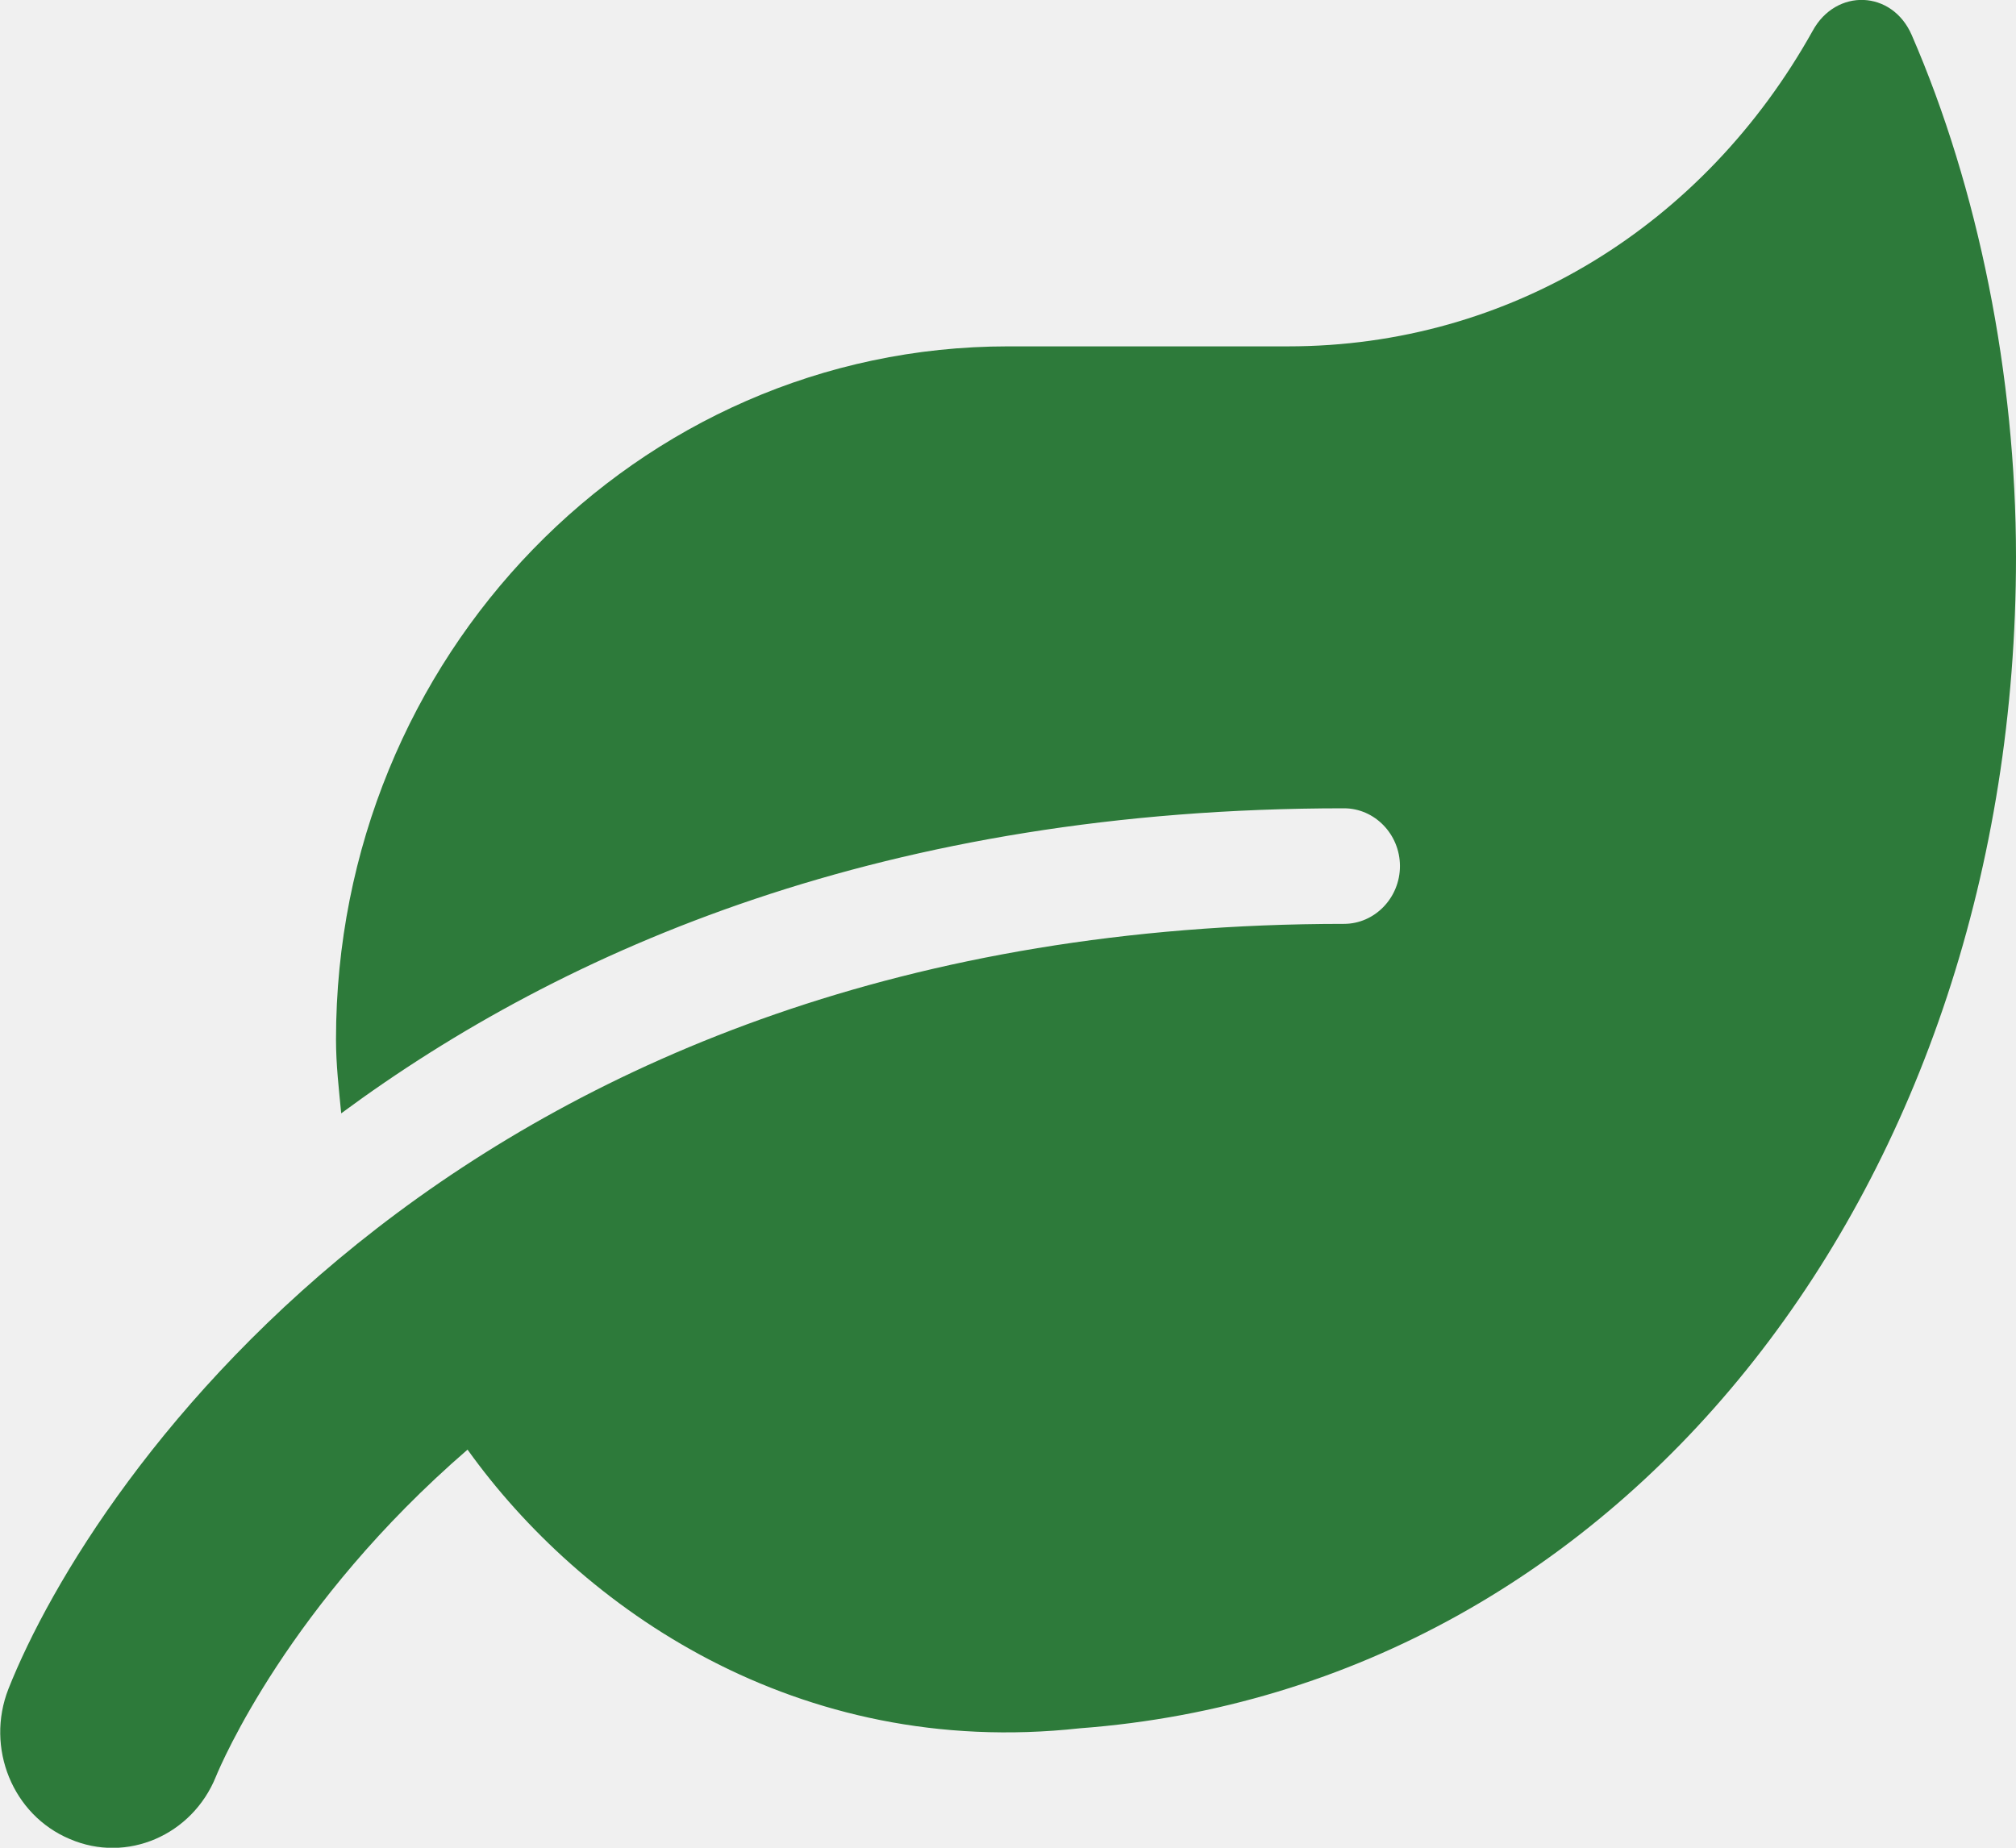
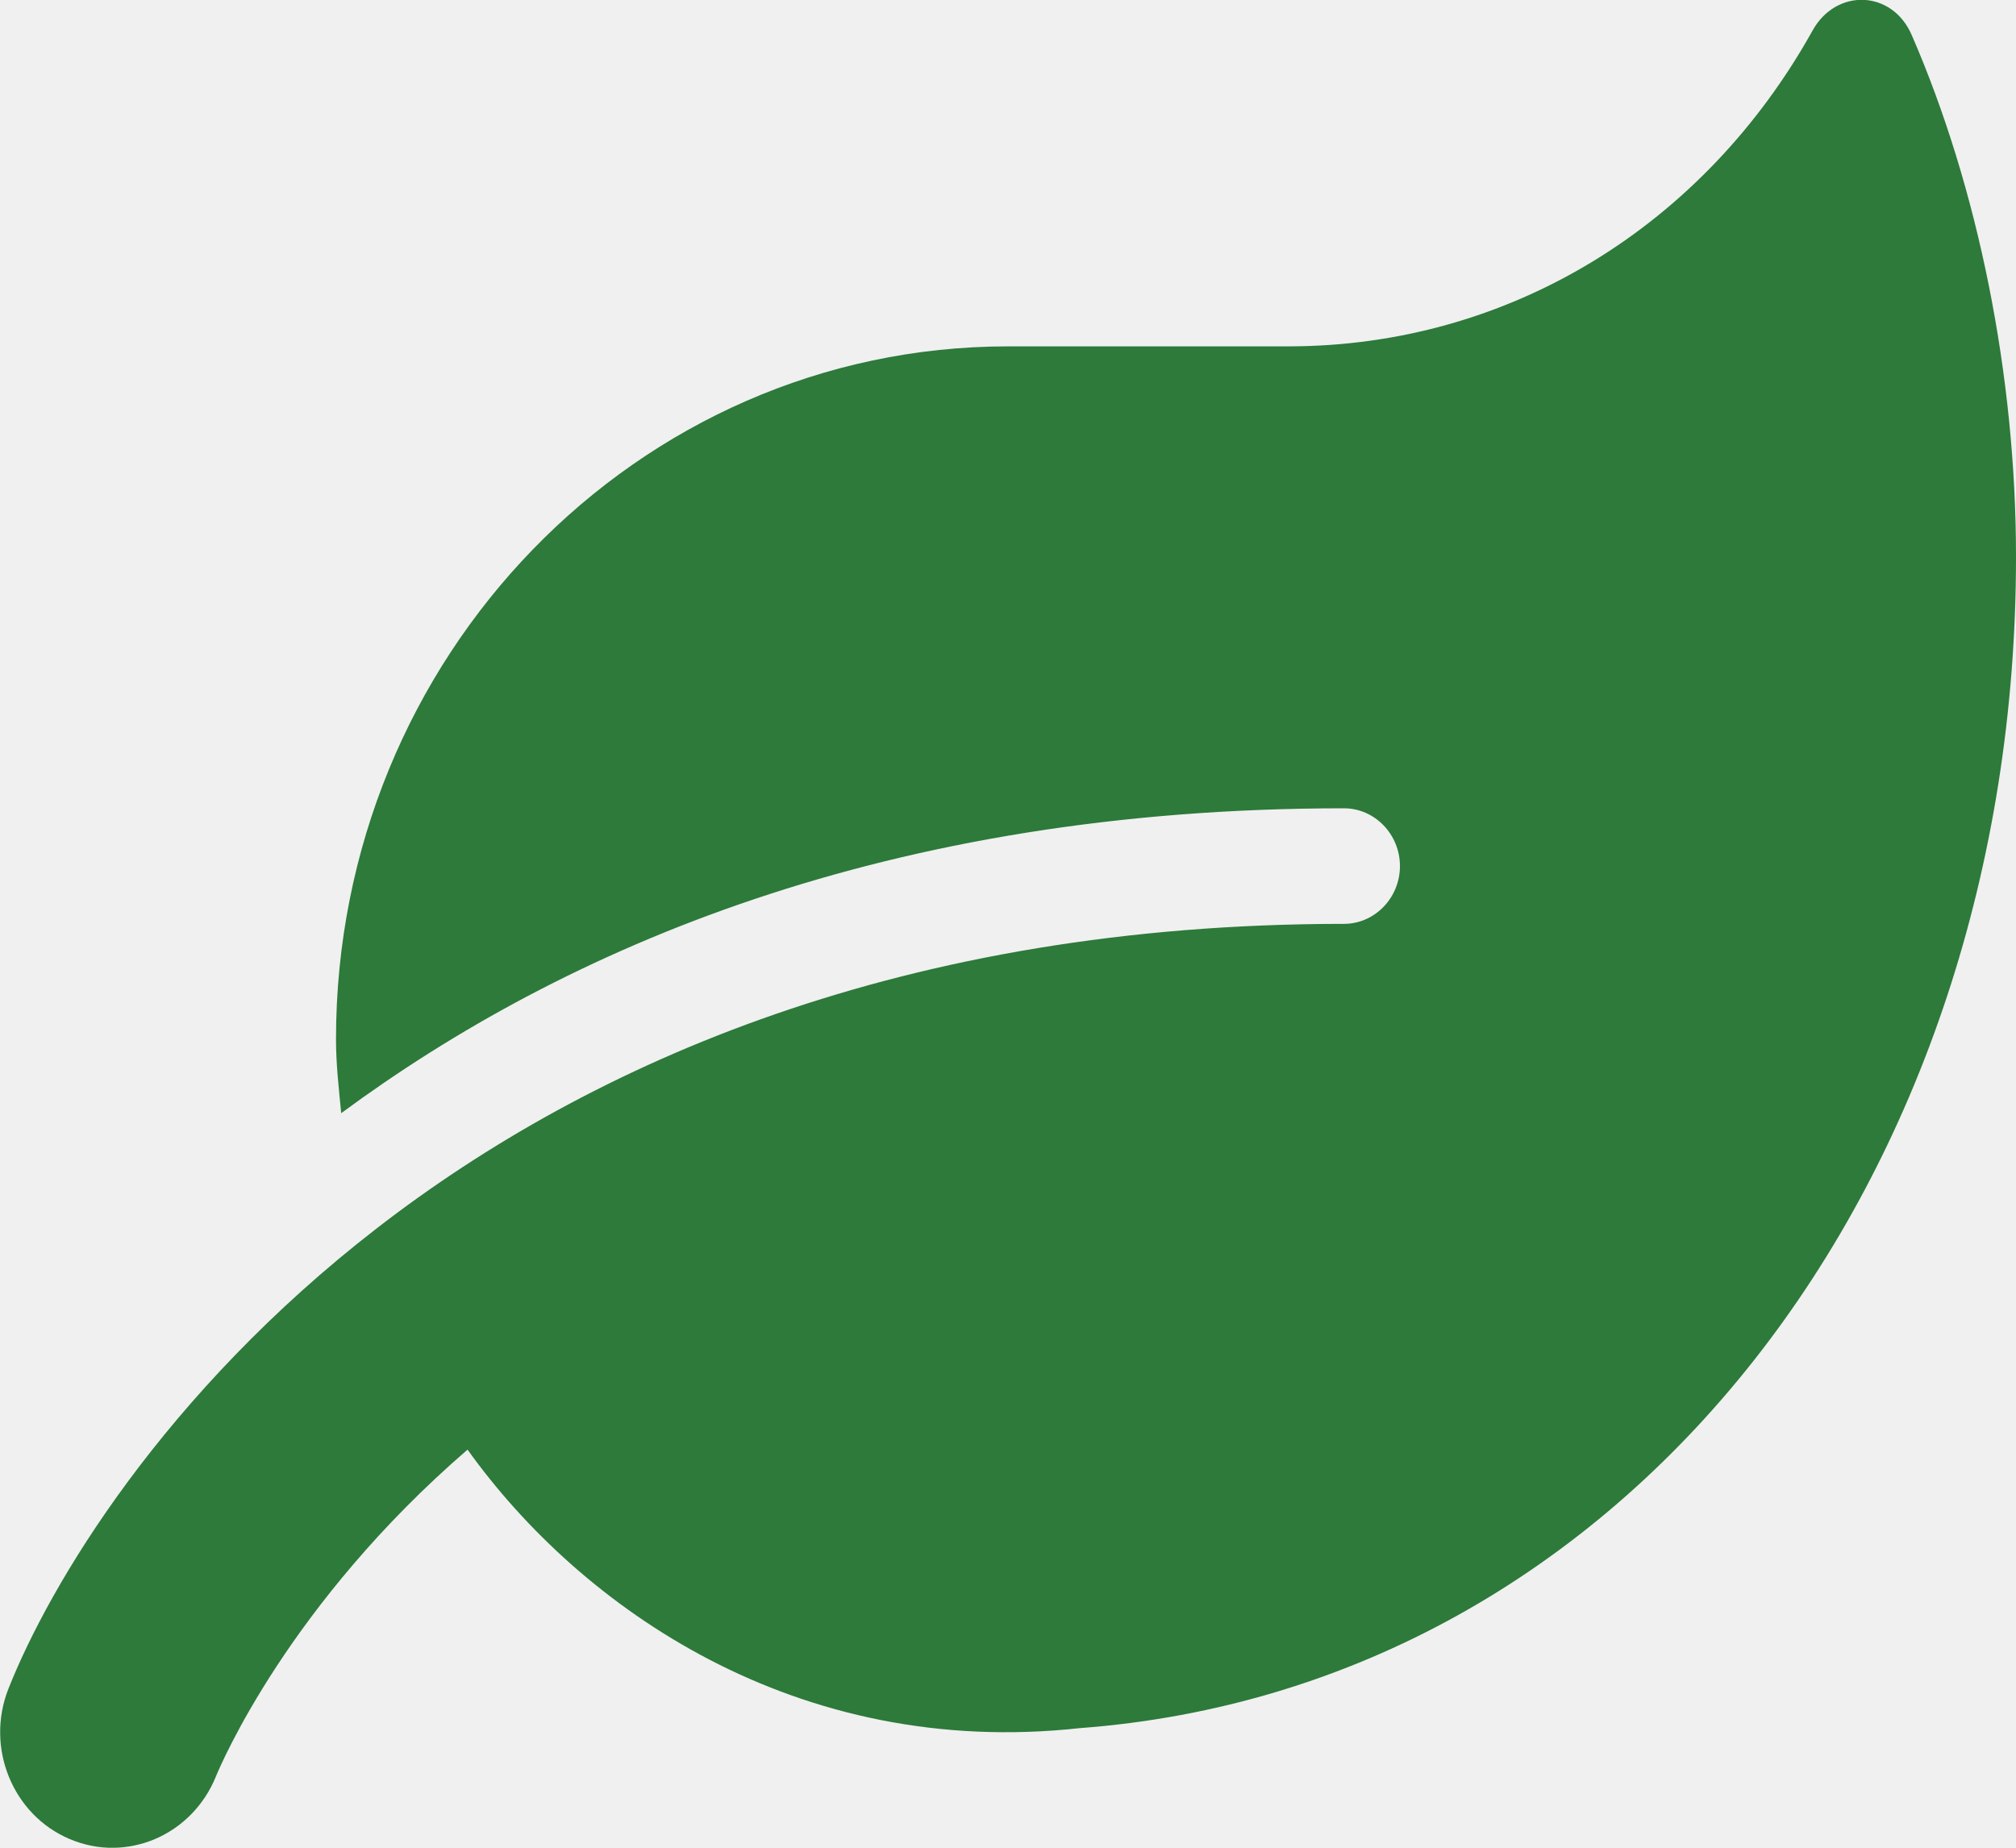
<svg xmlns="http://www.w3.org/2000/svg" preserveAspectRatio="none" overflow="visible" style="display: block;" width="12" height="11" viewBox="0 0 12 11" fill="none">
-   <g id="fa-solid:leaf" clip-path="url(#clip0_0_4)">
-     <path id="Vector" d="M11.379 0.208C11.262 -0.06 10.929 -0.071 10.79 0.183C10.144 1.341 8.988 2.062 7.667 2.062H6C3.792 2.062 2 3.91 2 6.188C2 6.338 2.017 6.482 2.031 6.628C3.36 5.646 5.279 4.812 8 4.812C8.183 4.812 8.333 4.967 8.333 5.156C8.333 5.345 8.183 5.5 8 5.5C2.763 5.5 0.542 8.811 0.05 10.055C-0.087 10.405 0.075 10.805 0.415 10.948C0.756 11.095 1.144 10.925 1.285 10.577C1.317 10.499 1.721 9.548 2.783 8.63C3.458 9.573 4.742 10.474 6.427 10.289C9.698 10.044 12 7.019 12 3.315C12 2.237 11.775 1.119 11.379 0.208Z" fill="#2D7A3A" />
+   <g id="fa-solid:leaf" clip-path="url(#clip0_0_8)">
+     <path id="Vector" d="M11.379 0.208C11.262 -0.061 10.929 -0.071 10.789 0.182C10.144 1.34 8.987 2.062 7.667 2.062H6C3.792 2.062 2 3.91 2 6.187C2 6.337 2.017 6.481 2.031 6.627C3.36 5.646 5.279 4.812 8 4.812C8.183 4.812 8.333 4.967 8.333 5.156C8.333 5.345 8.183 5.5 8 5.5C2.762 5.5 0.542 8.81 0.05 10.054C-0.088 10.404 0.075 10.804 0.414 10.948C0.756 11.094 1.144 10.924 1.285 10.576C1.317 10.499 1.721 9.547 2.783 8.63C3.458 9.573 4.742 10.473 6.427 10.288C9.698 10.043 12 7.018 12 3.315C12 2.236 11.775 1.119 11.379 0.208Z" fill="#2D7A3A" />
  </g>
  <defs>
-     <clipPath id="clip0_0_4">
+     <clipPath id="clip0_0_8">
      <rect width="12" height="11" fill="white" />
    </clipPath>
  </defs>
</svg>
